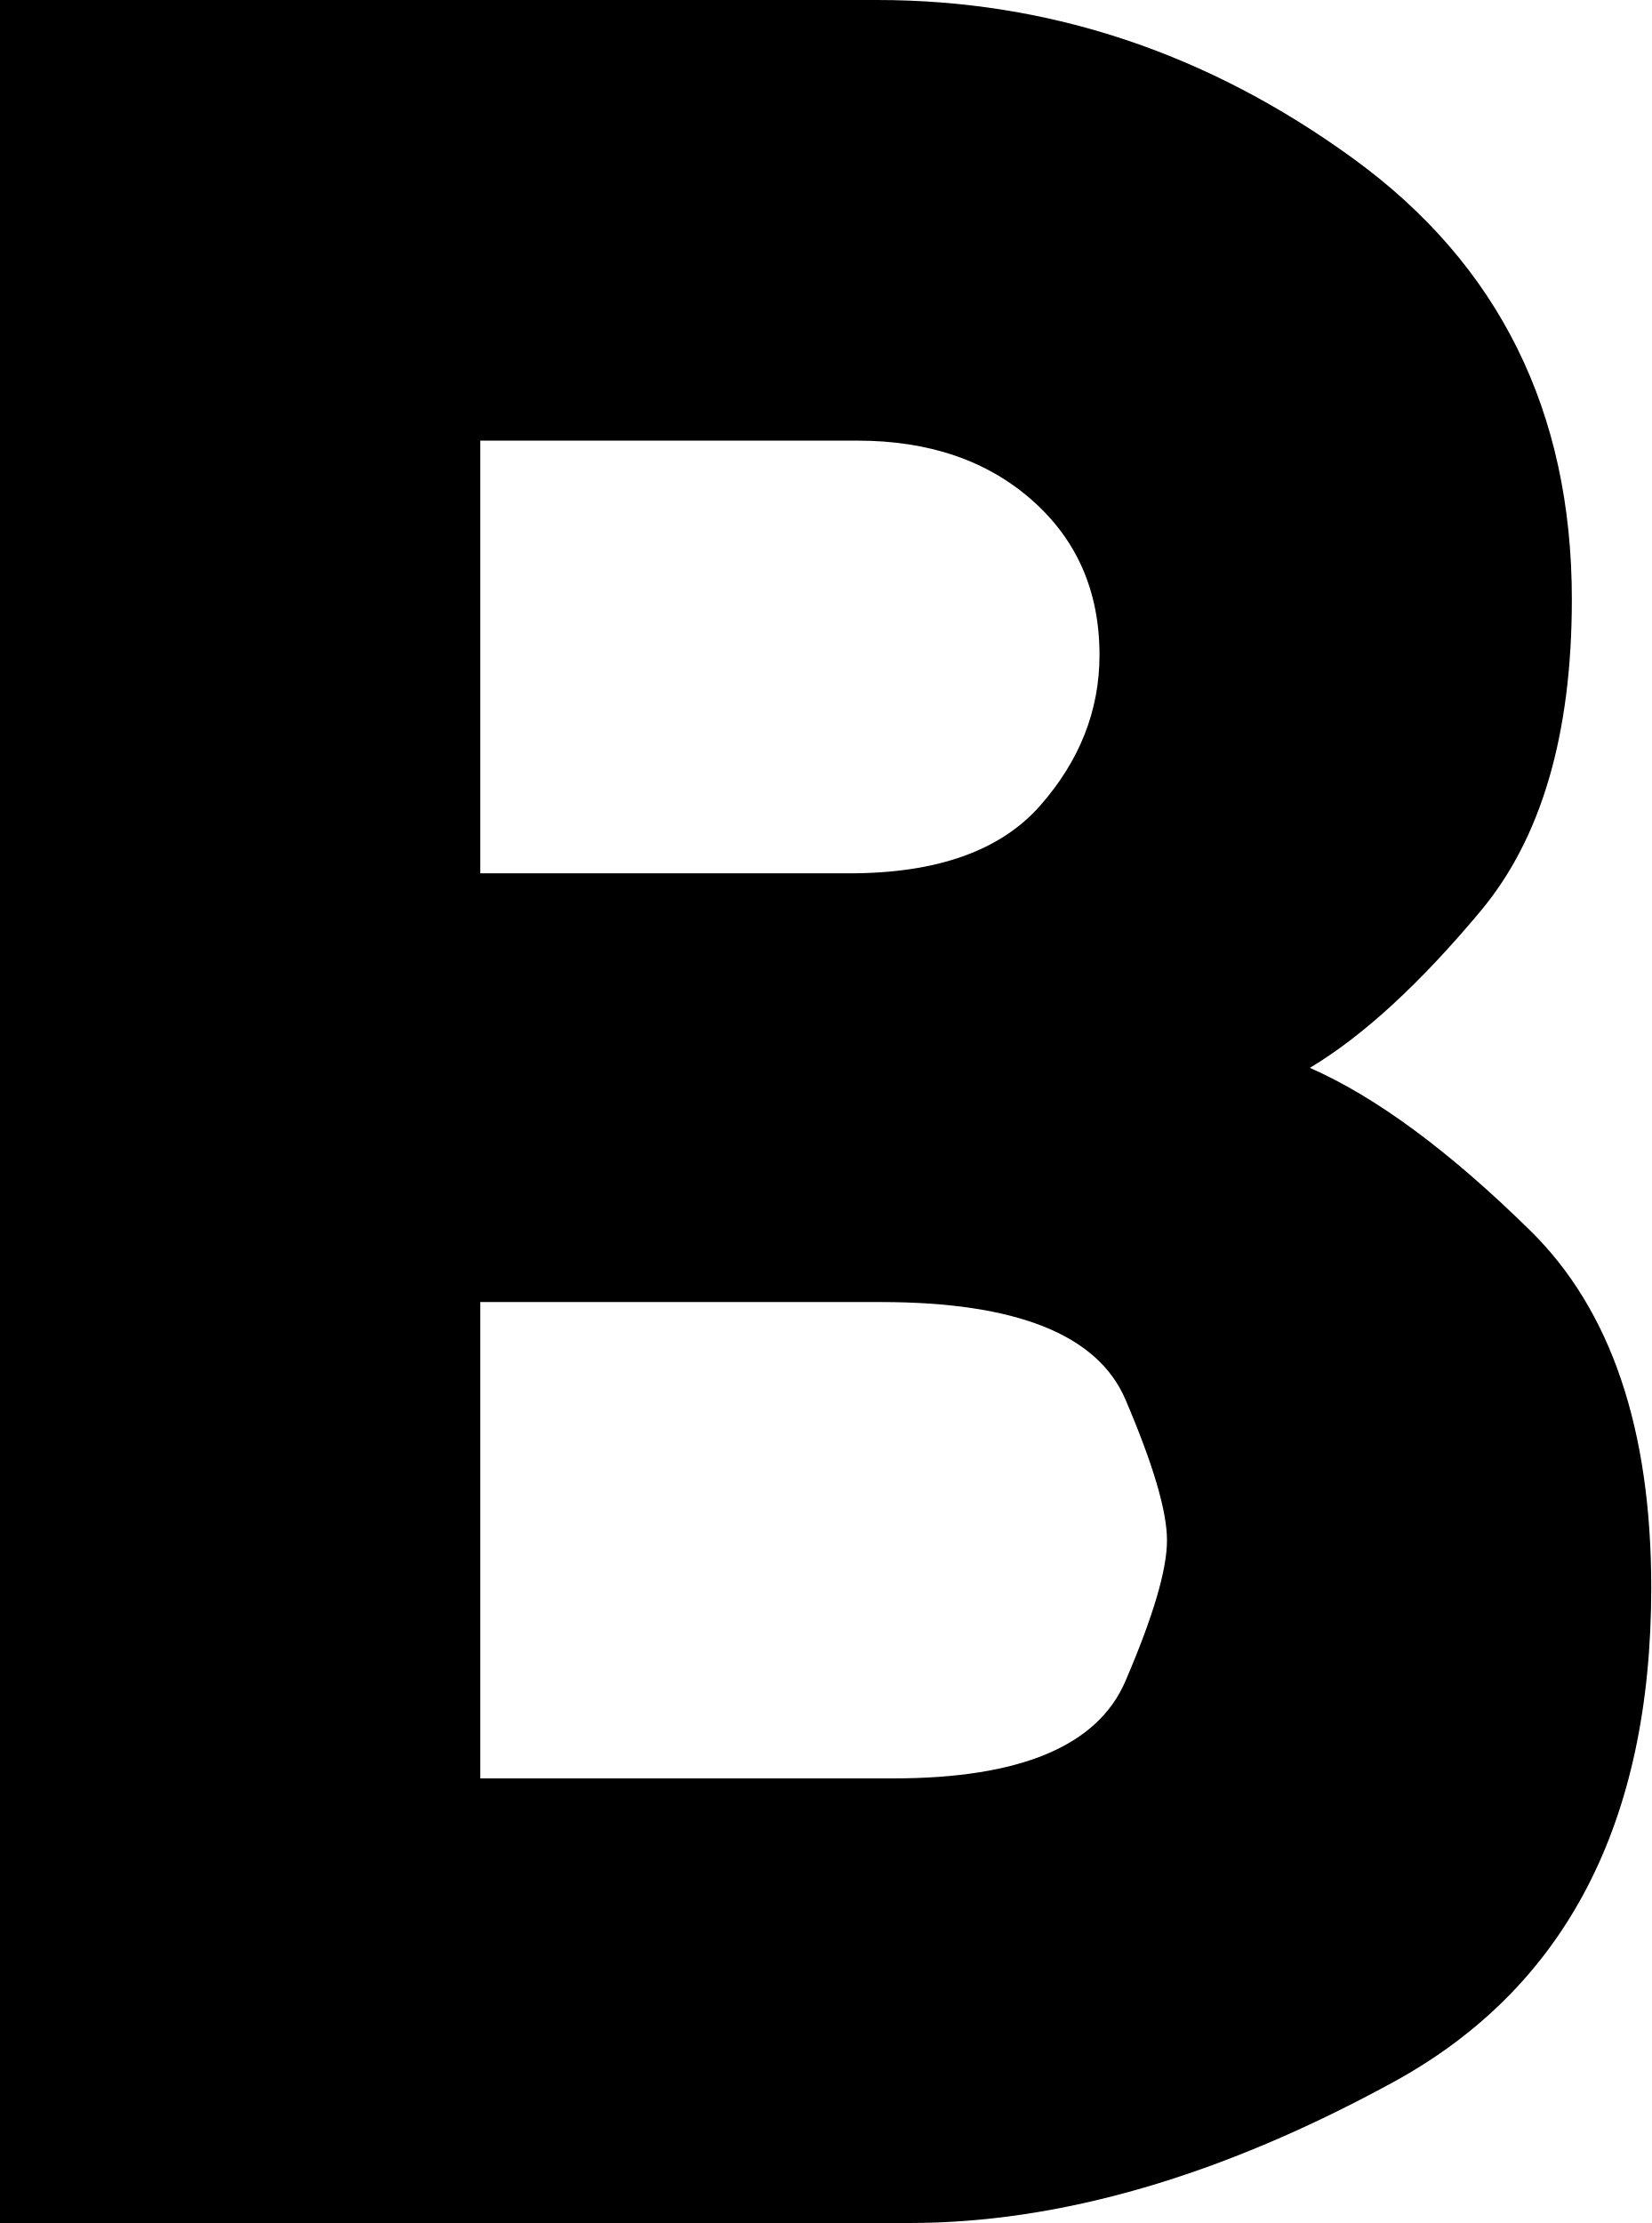
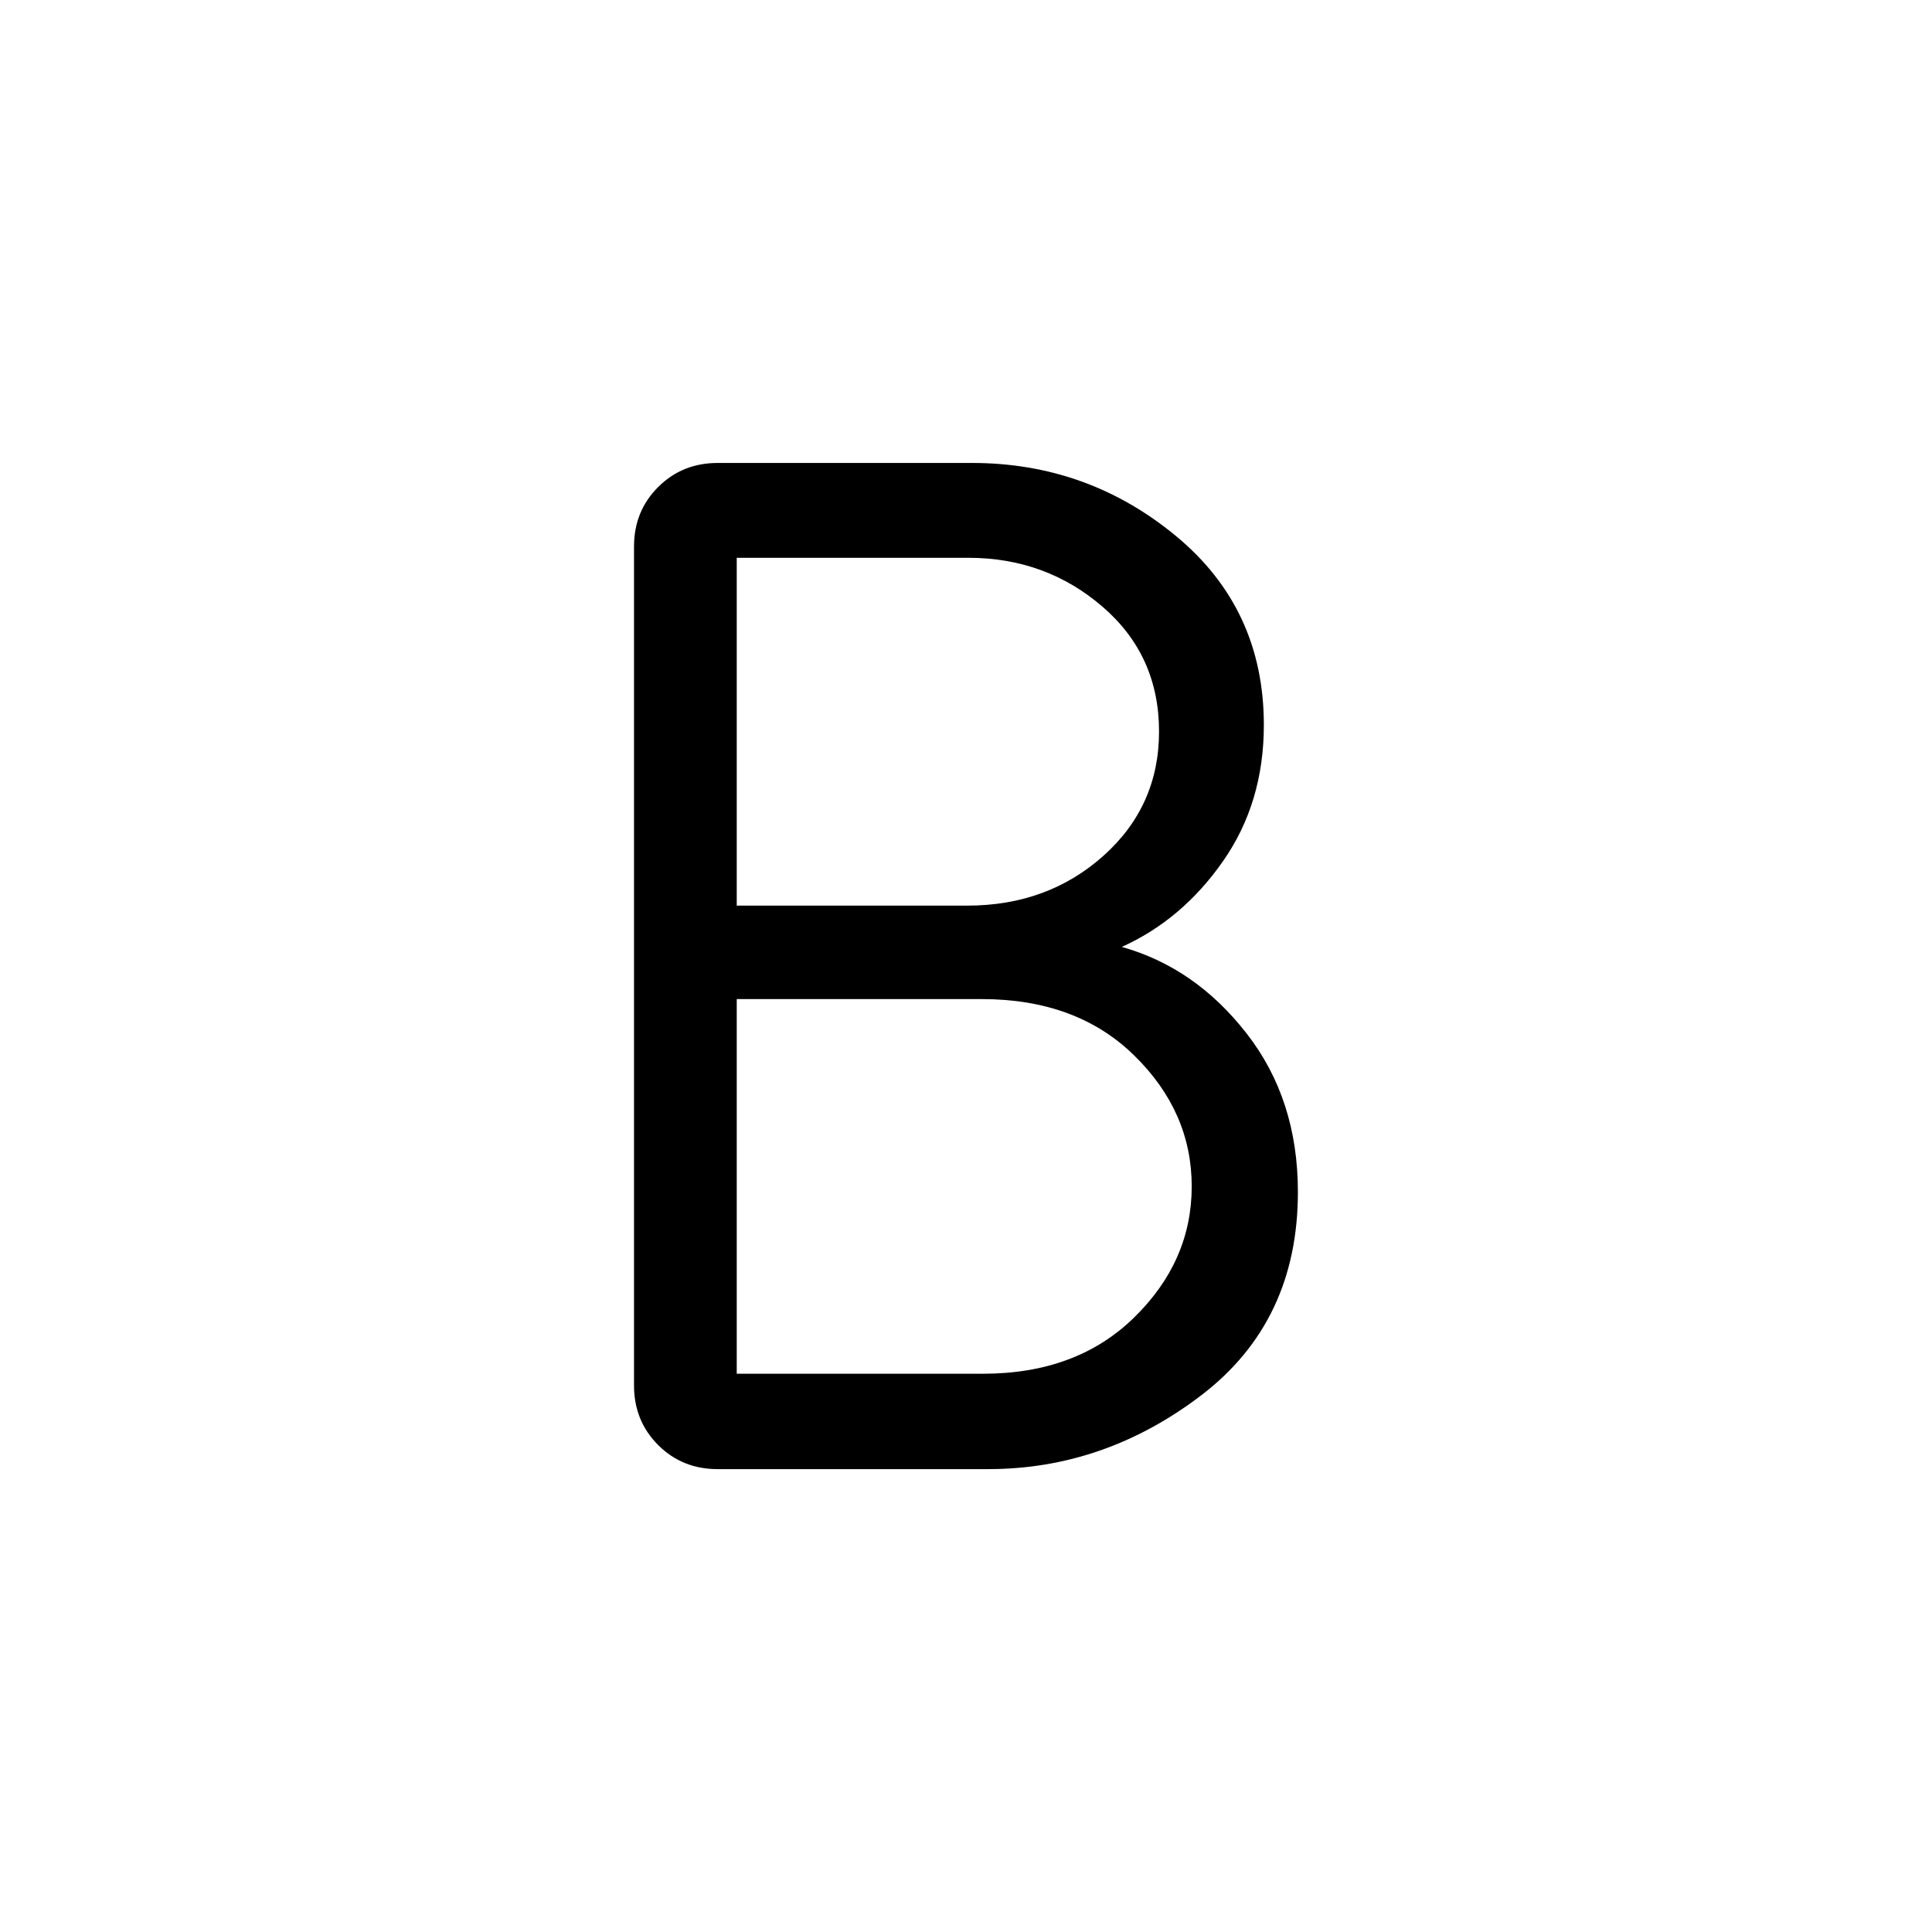
- <svg xmlns="http://www.w3.org/2000/svg" viewBox="6.8 5 10.4 14">
-   <path fill="currentColor" d="M6.8 19V5h5.525q1.625 0 3 1T16.7 8.775q0 1.275-.575 1.963t-1.075.987q.625.275 1.388 1.025T17.2 15q0 2.225-1.625 3.113t-3.05.887zm3.025-2.8h2.6q1.2 0 1.463-.612t.262-.888q0-.275-.262-.887T12.35 13.2H9.825zm0-5.7h2.325q.825 0 1.2-.425t.375-.95q0-.6-.425-.975t-1.1-.375H9.825z" />
+ <svg xmlns="http://www.w3.org/2000/svg" viewBox="0 0 24 24">
+   <path fill="currentColor" d="M8.915 18.25q-.44 0-.739-.299q-.3-.3-.3-.74V6.789q0-.44.3-.739q.299-.299.74-.299h3.159q1.433 0 2.529.904T15.7 9.006q0 .967-.508 1.693q-.507.726-1.257 1.064q.913.256 1.55 1.074q.638.817.638 1.97q0 1.61-1.202 2.527q-1.202.916-2.646.916zm.237-1.185h3.061q1.162 0 1.876-.699q.715-.699.715-1.628q0-.928-.715-1.627q-.714-.7-1.893-.7H9.152zm0-5.815h2.863q.998 0 1.69-.617q.693-.618.693-1.546q0-.947-.704-1.552q-.704-.606-1.667-.606H9.152z" />
</svg>
